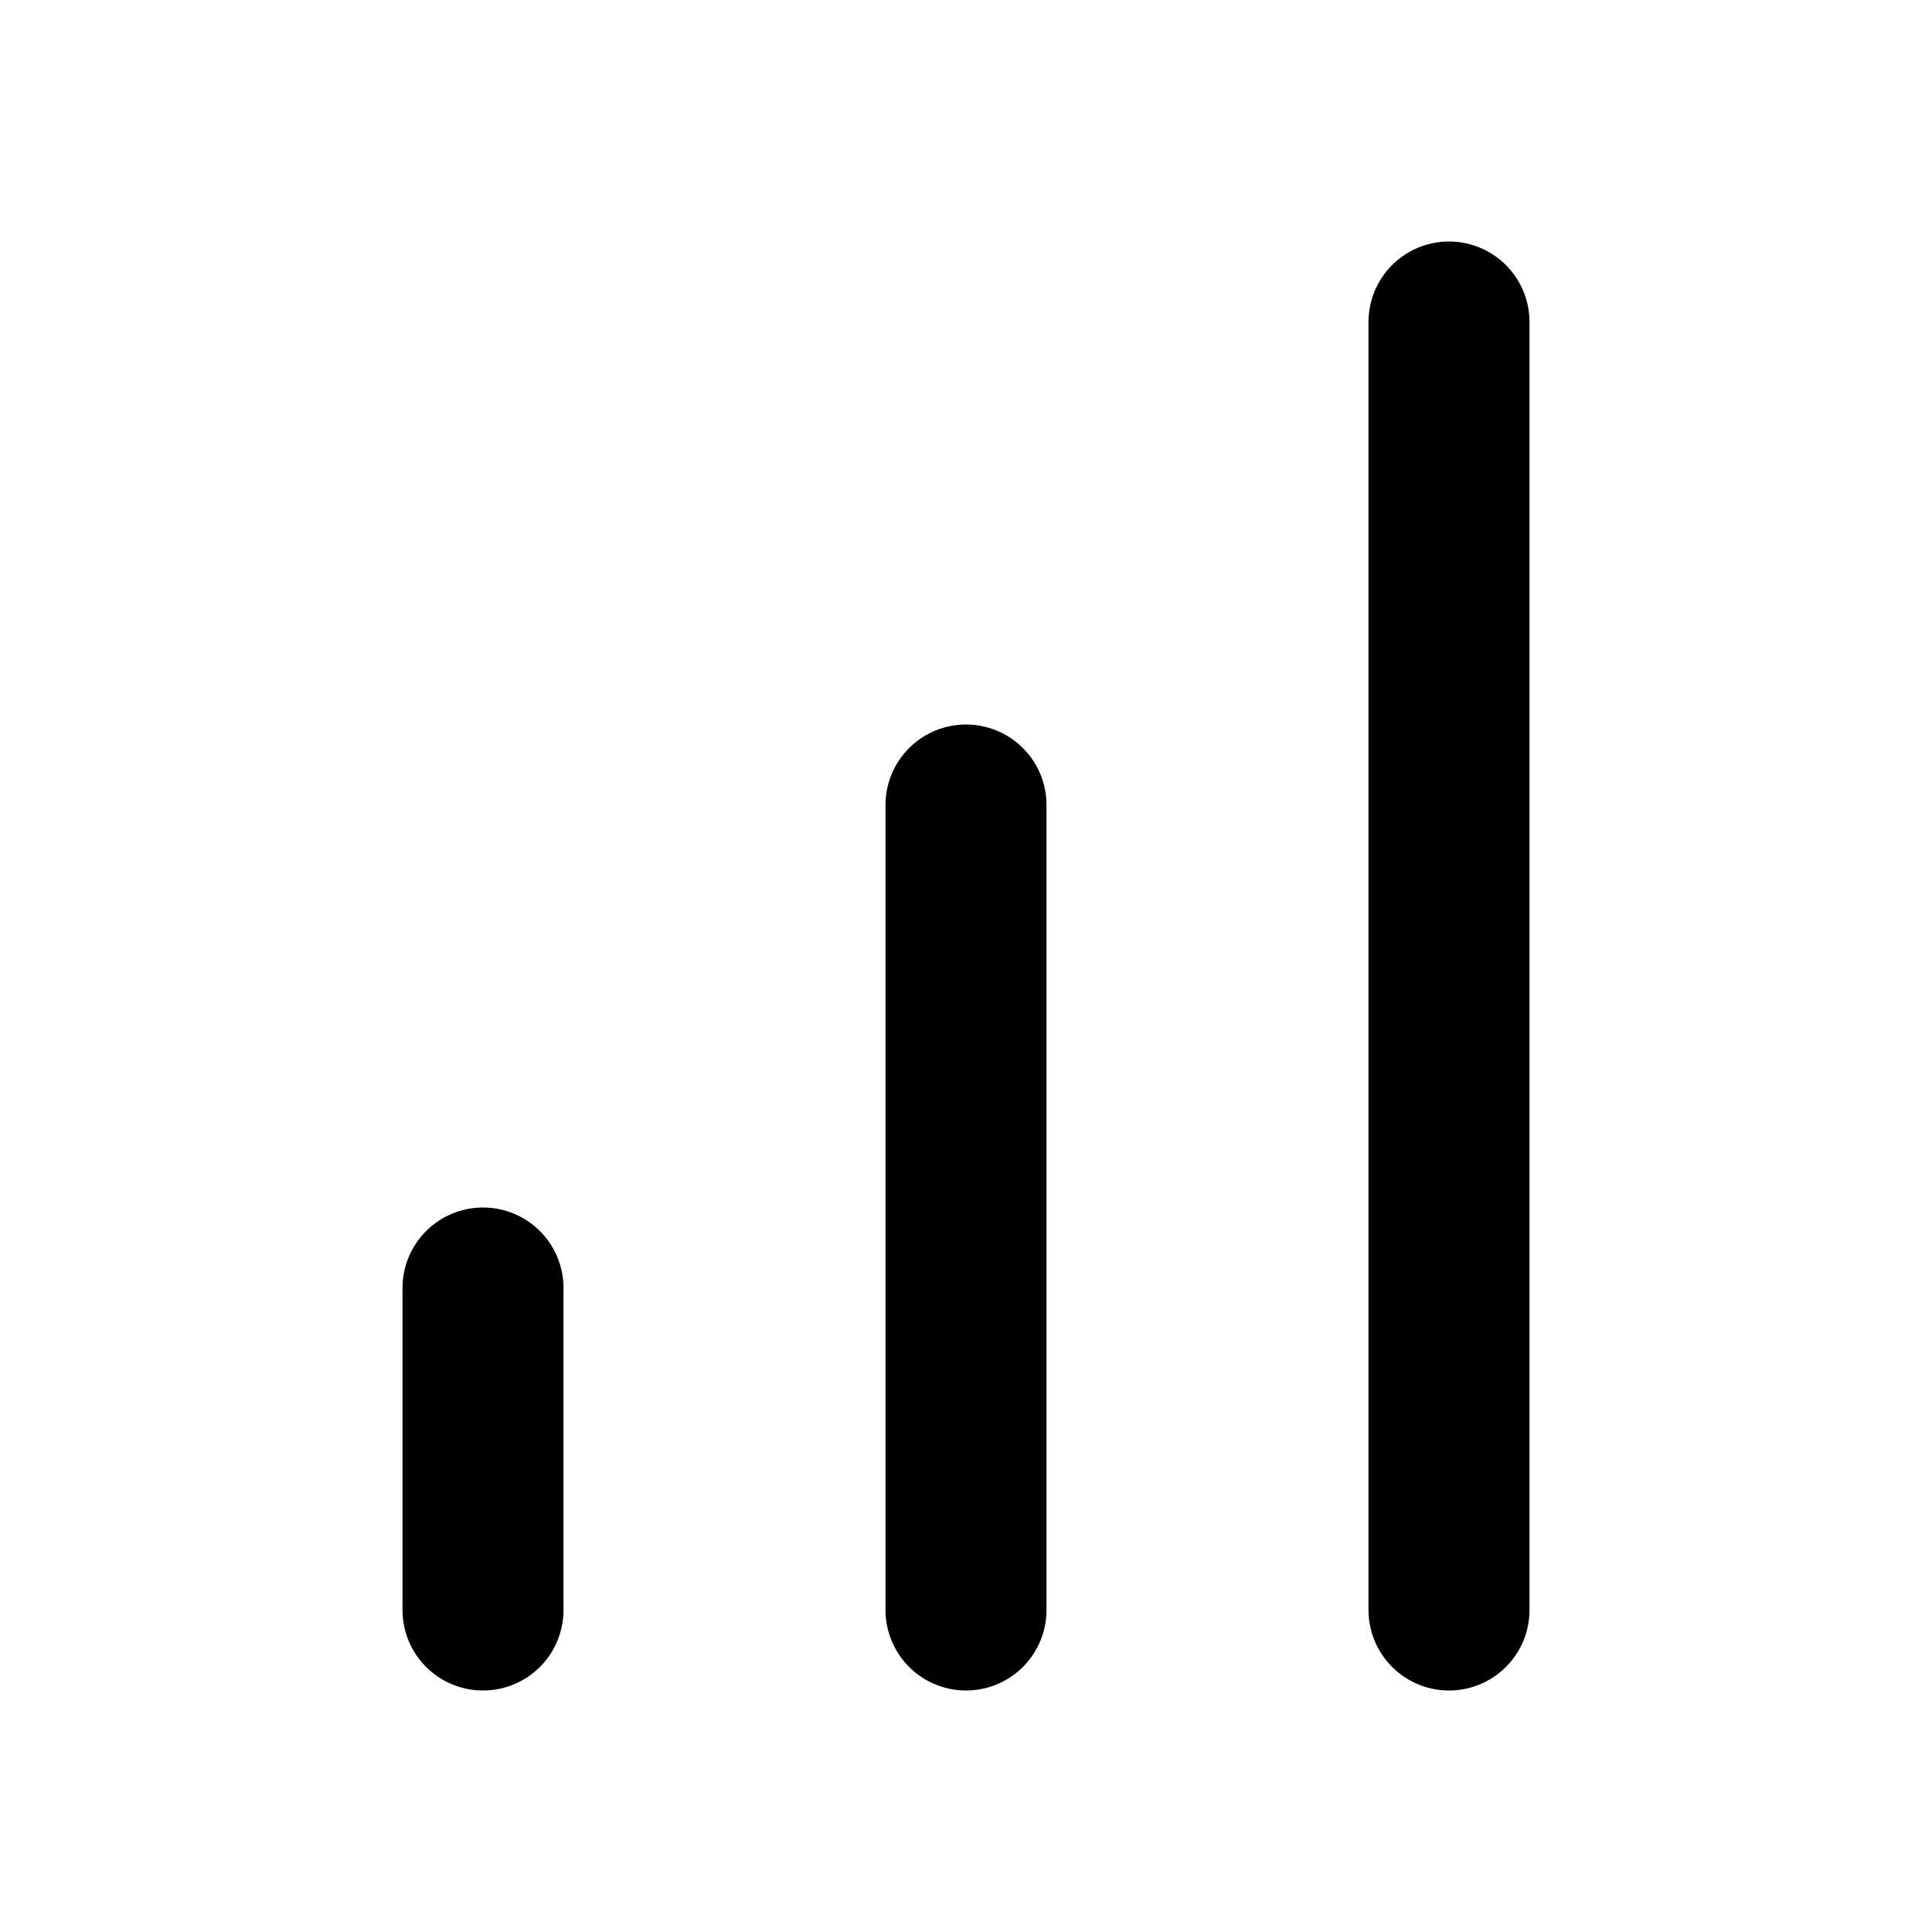
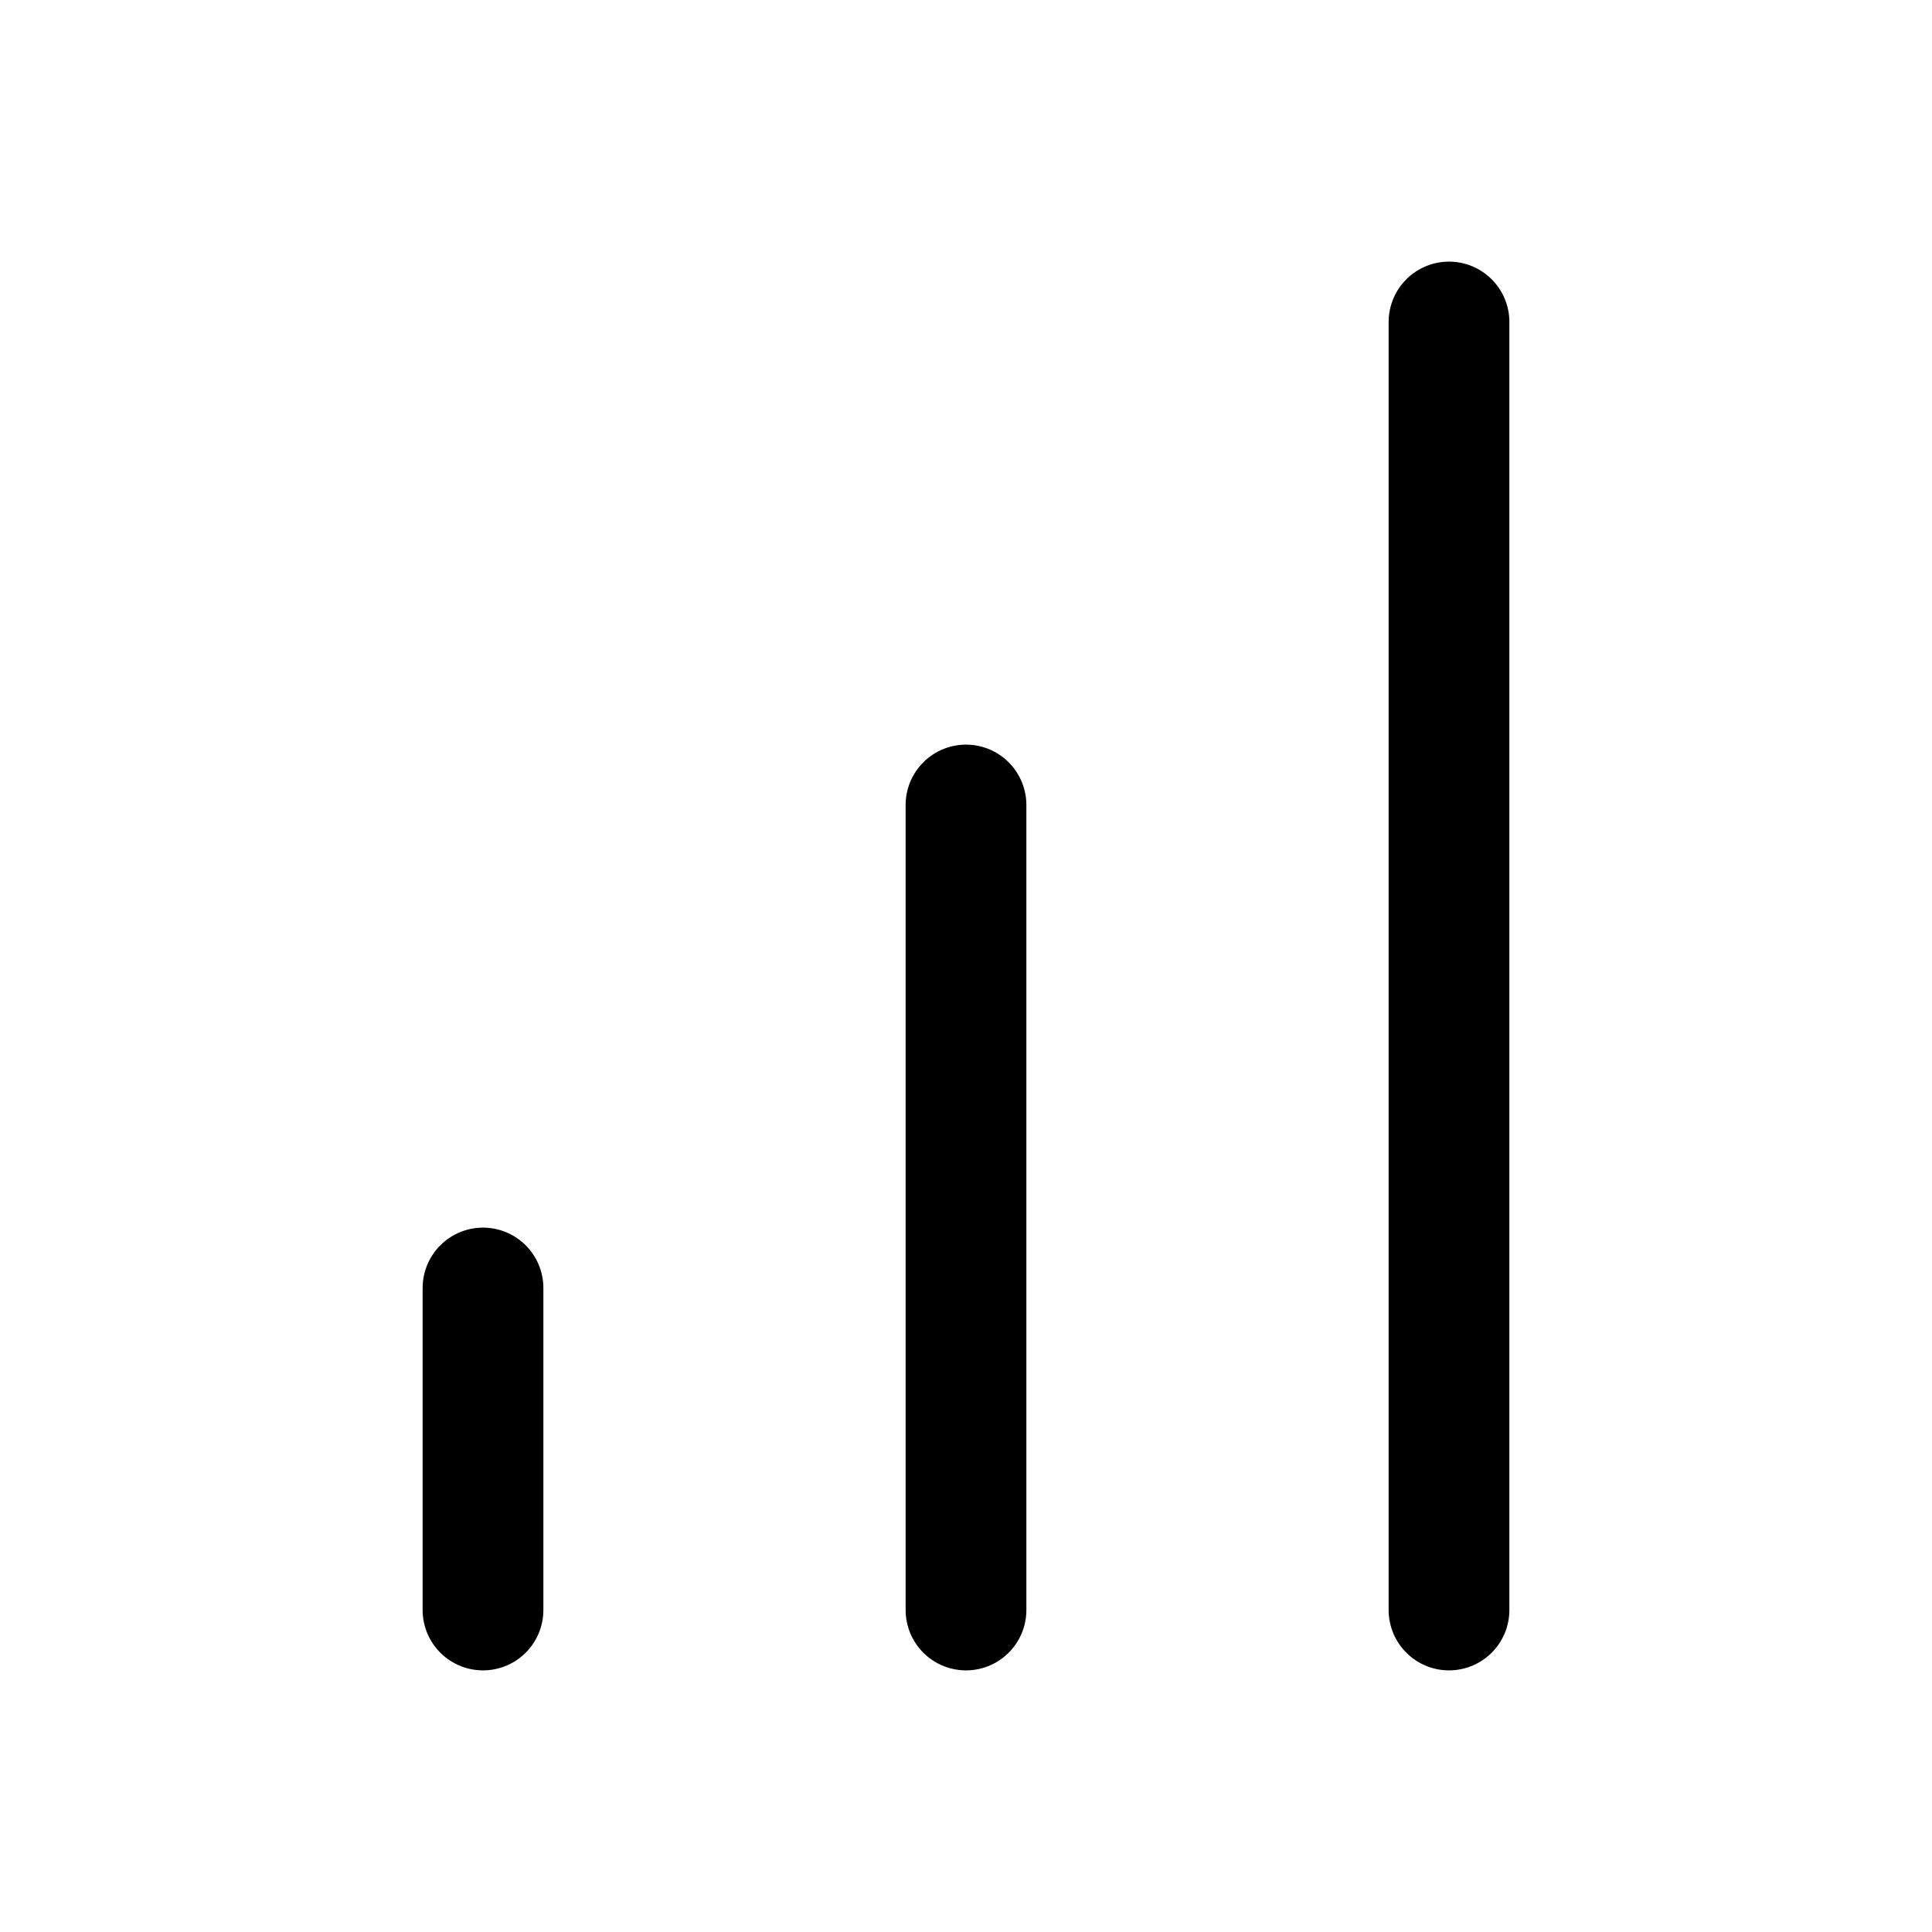
- <svg xmlns="http://www.w3.org/2000/svg" viewBox="0 0 24 24" fill="none" stroke="currentColor" stroke-width="2" stroke-linecap="round" stroke-linejoin="round">
+ <svg xmlns="http://www.w3.org/2000/svg" viewBox="0 0 24 24" fill="none" stroke="currentColor" stroke-width="1.5" stroke-linecap="round" stroke-linejoin="round">
  <line x1="12" y1="20" x2="12" y2="10" />
  <line x1="18" y1="20" x2="18" y2="4" />
  <line x1="6" y1="20" x2="6" y2="16" />
</svg>
